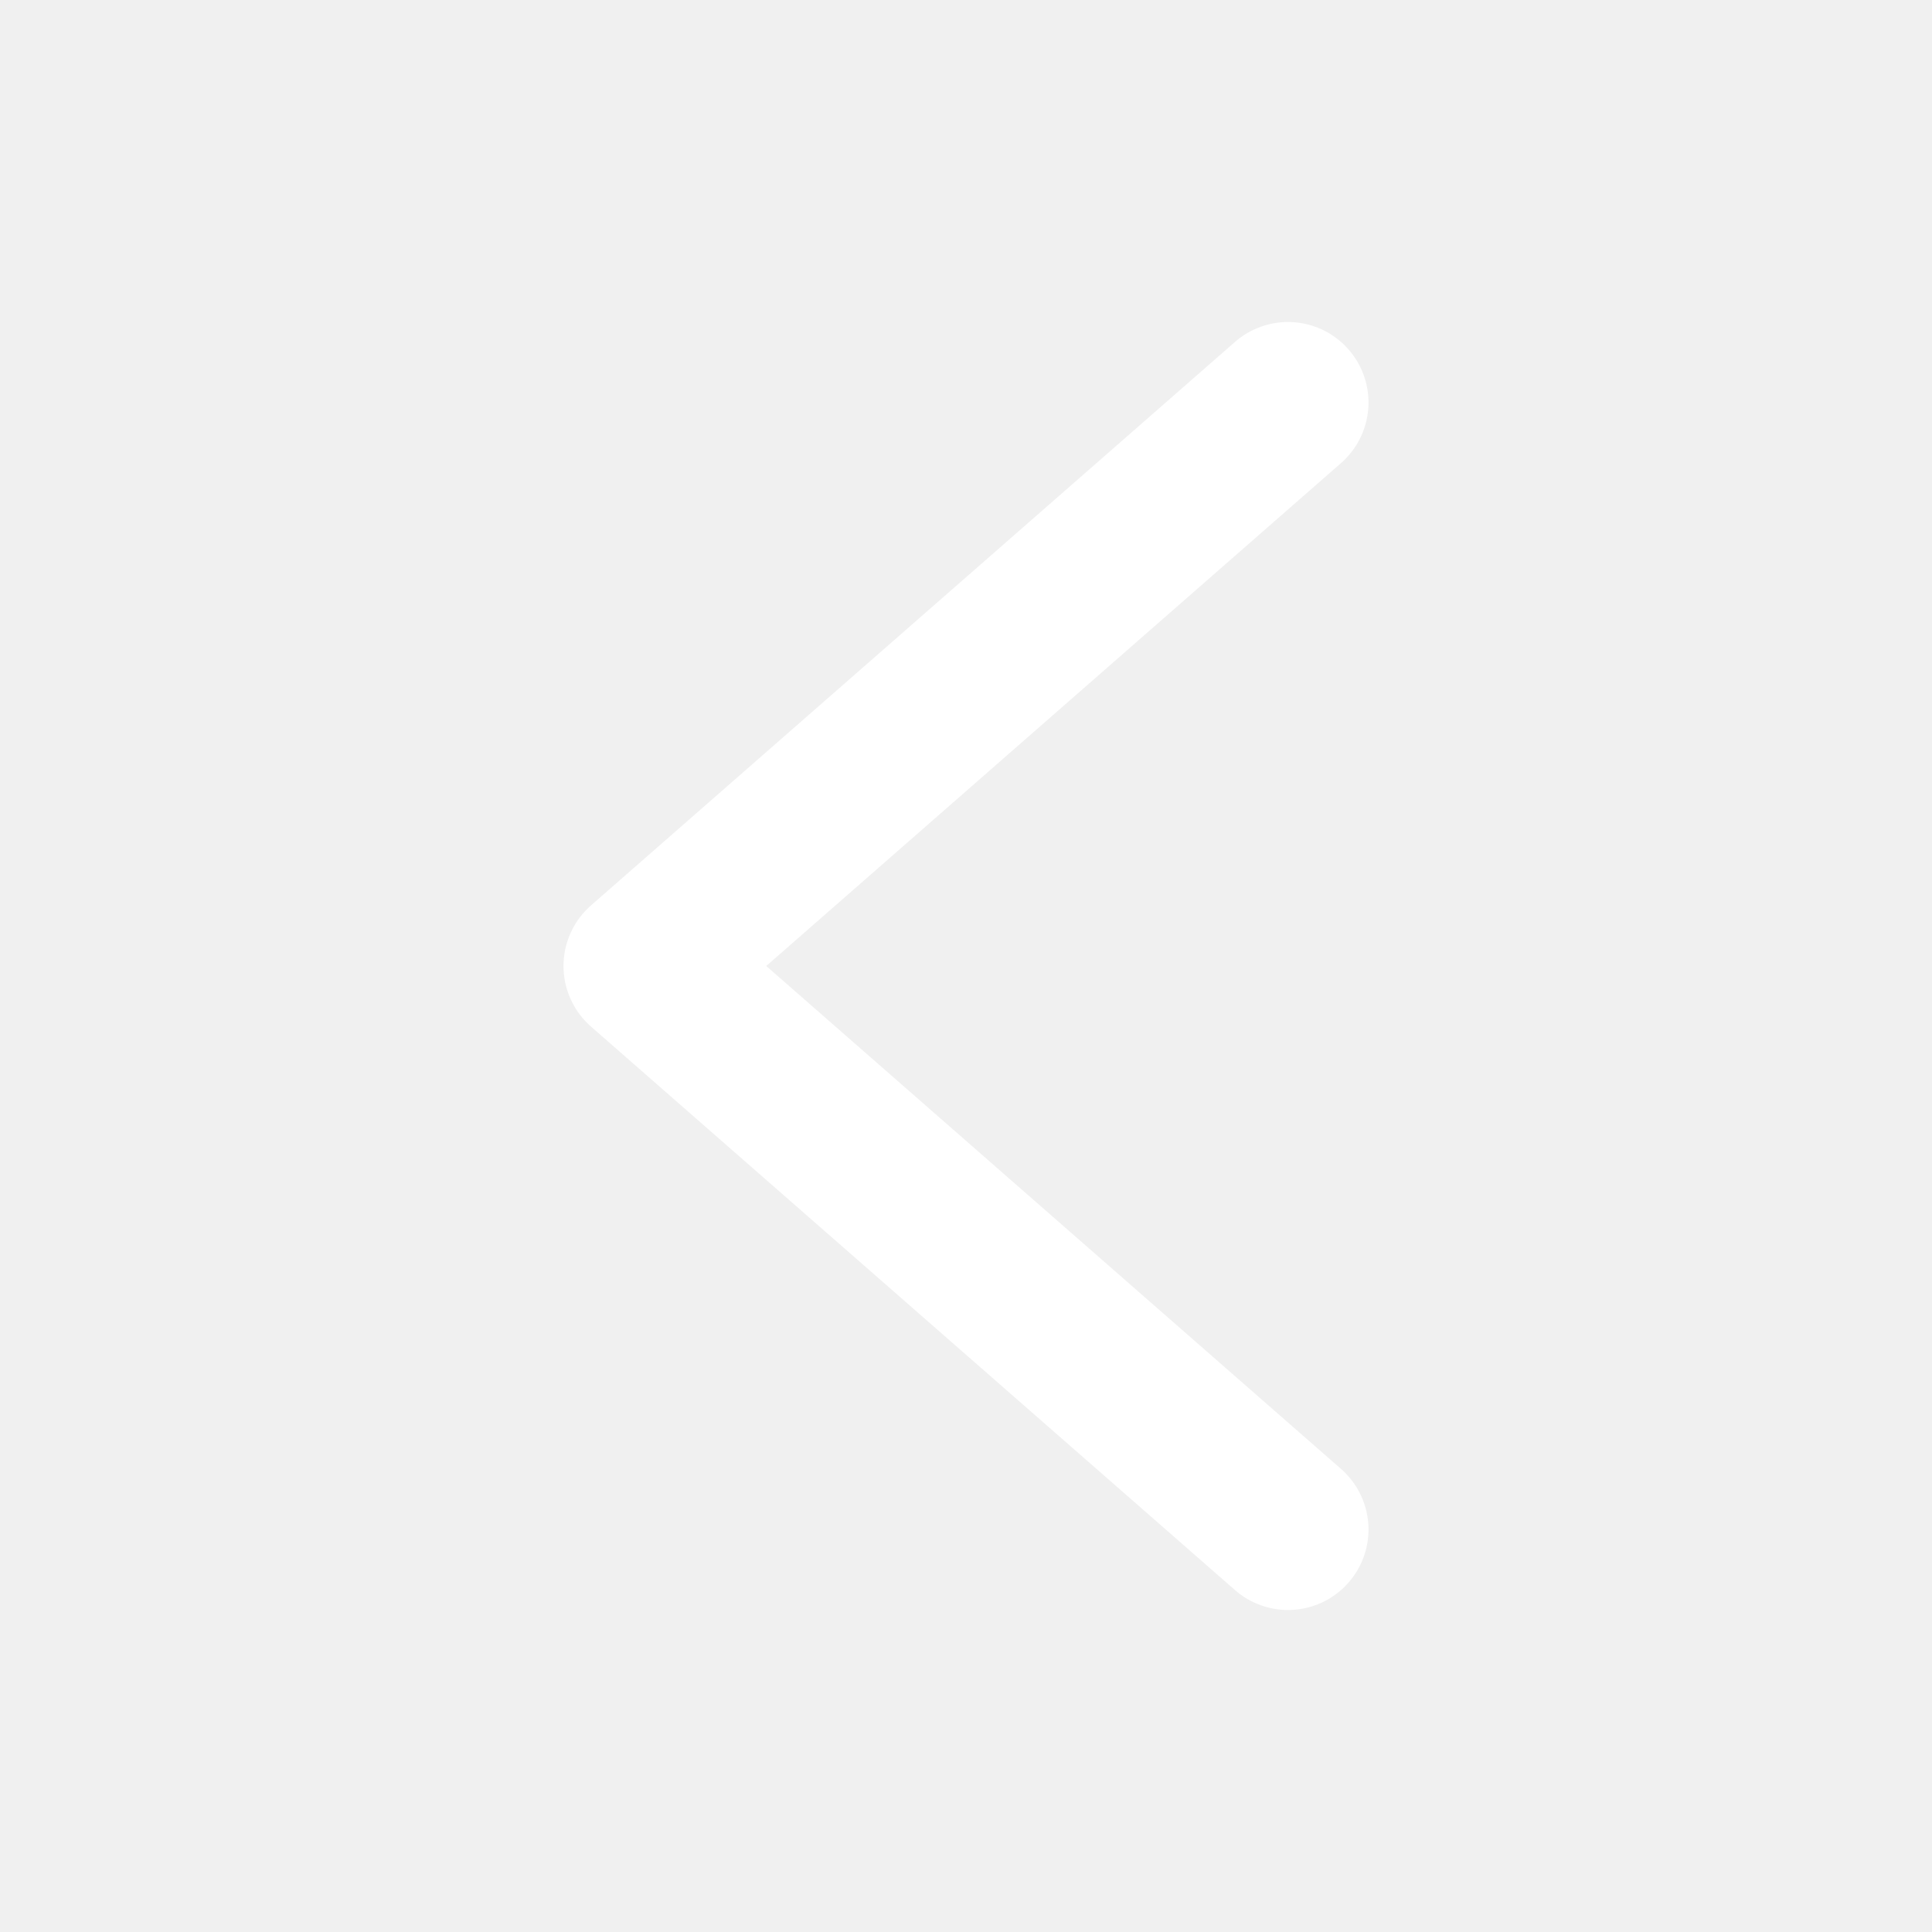
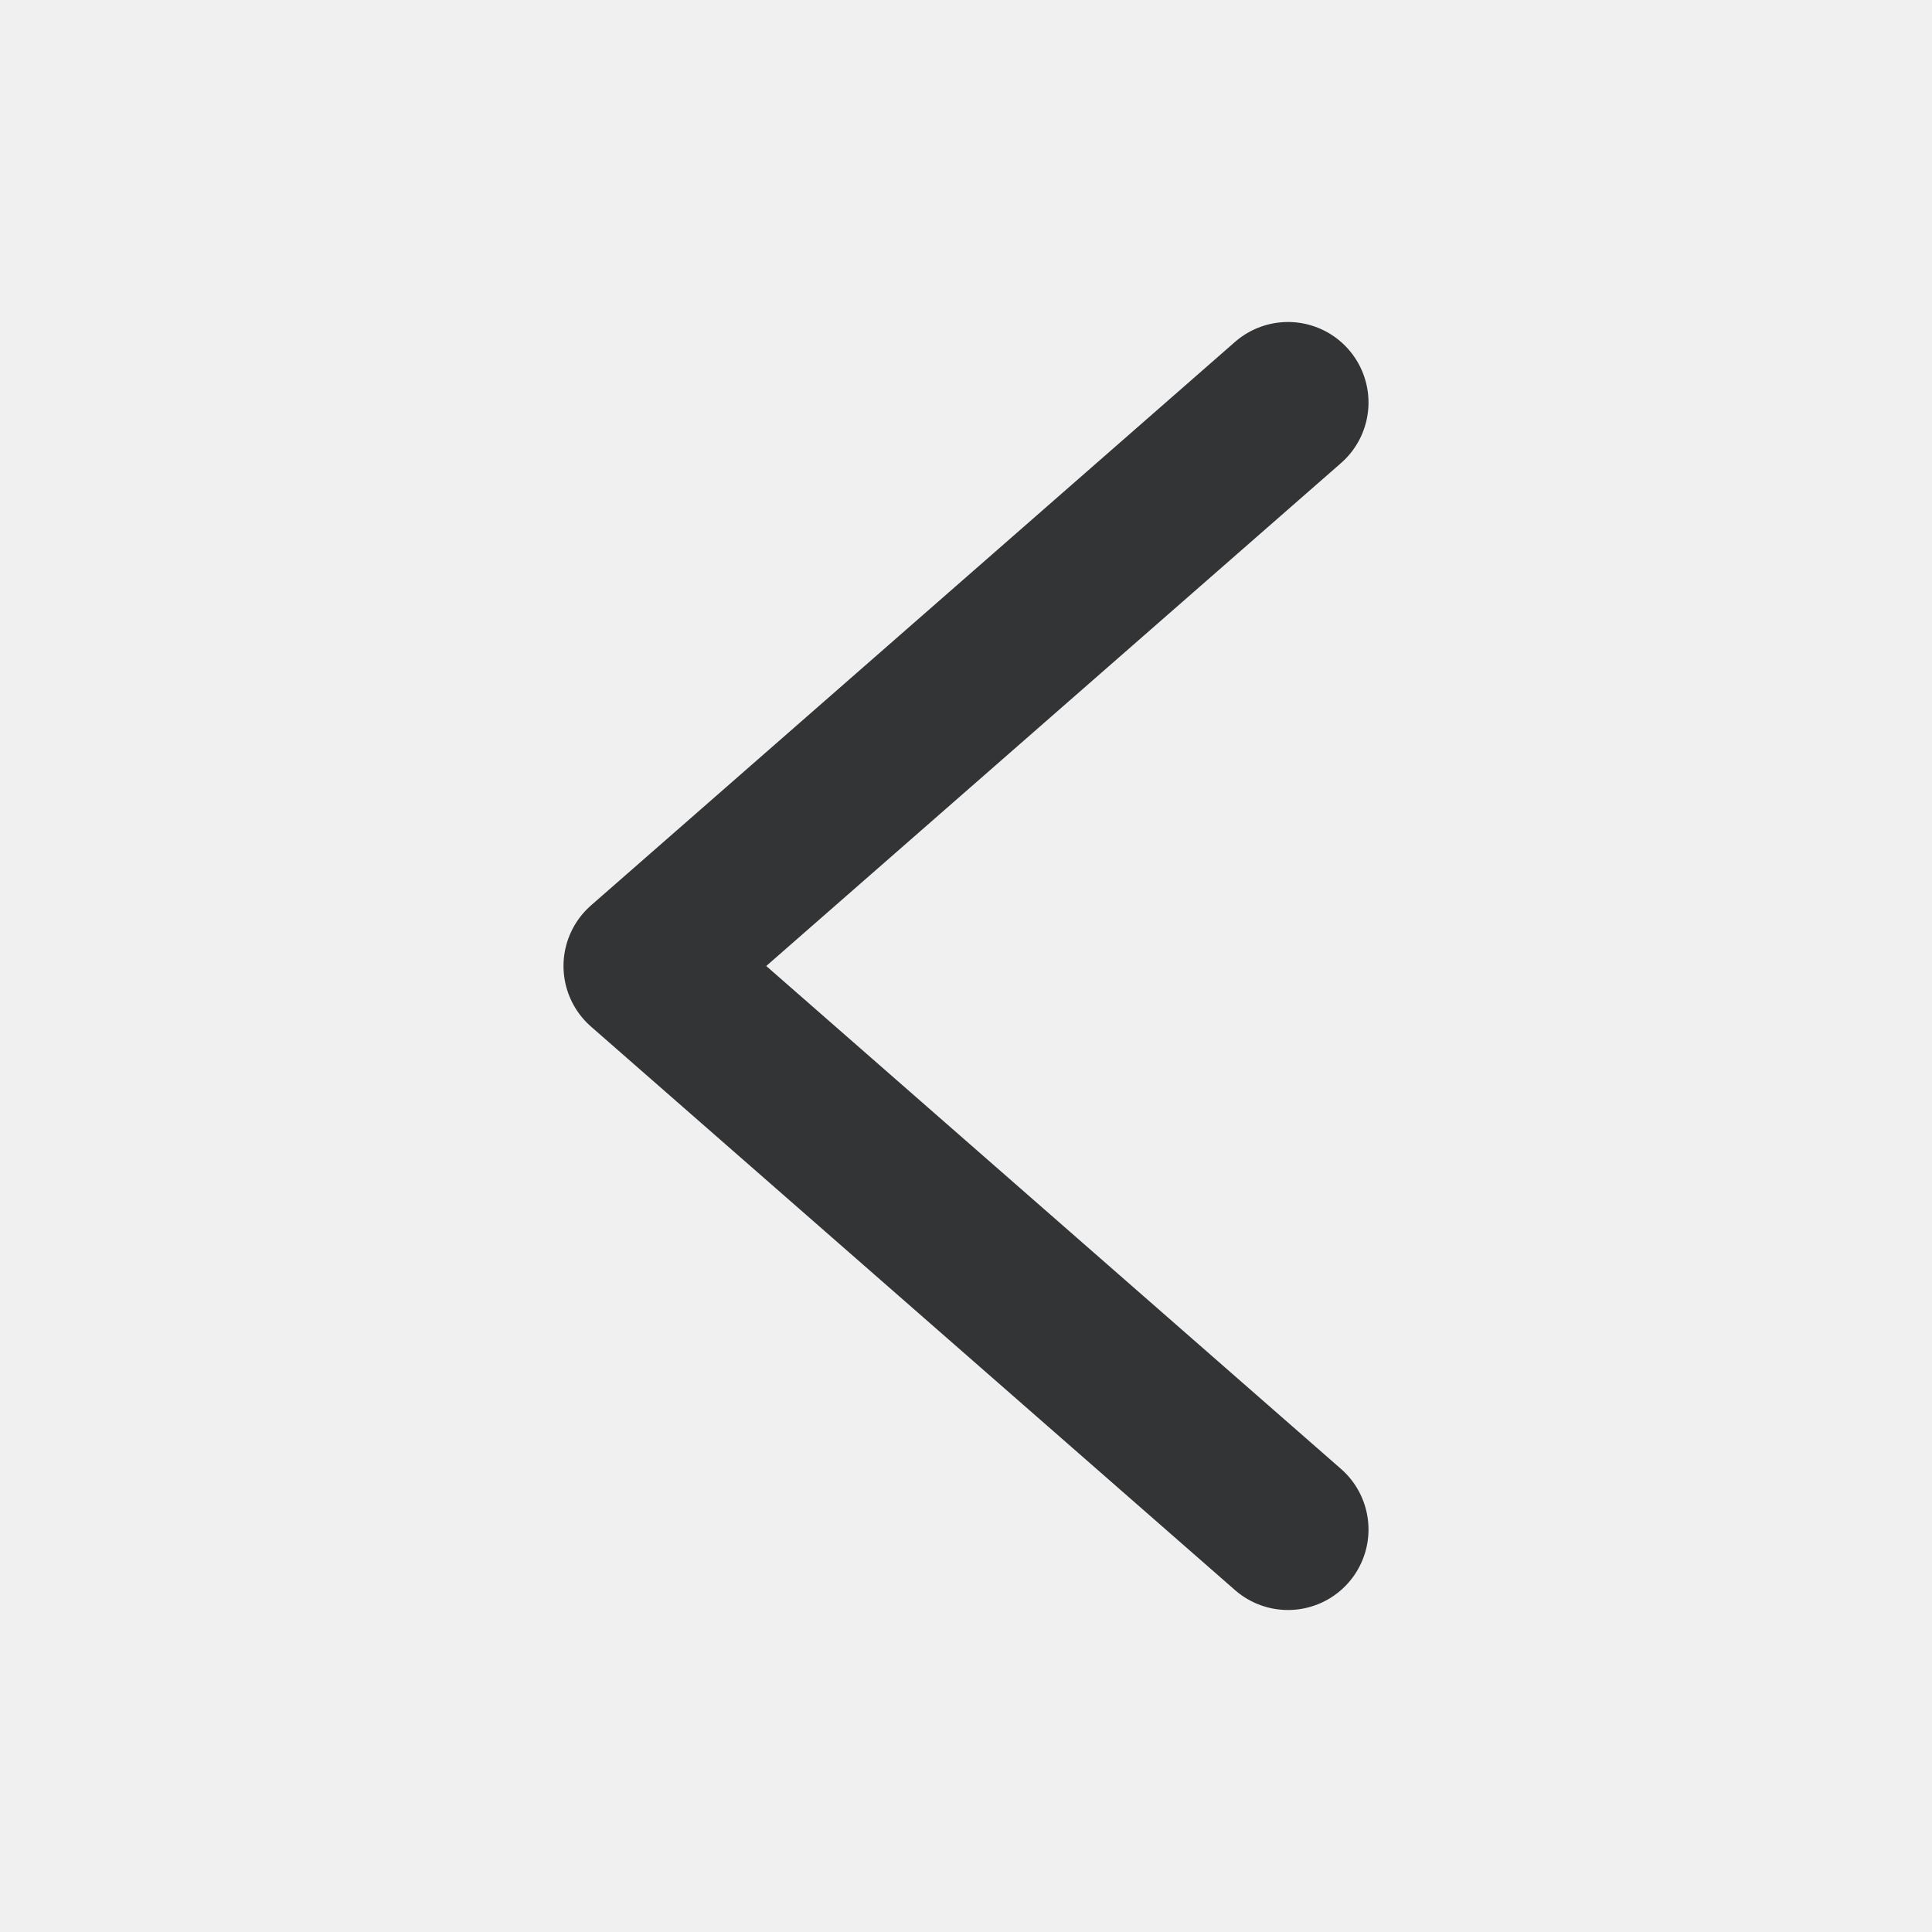
<svg xmlns="http://www.w3.org/2000/svg" width="24" height="24" viewBox="0 0 24 24" fill="none">
-   <path d="M16 5L8 12L16 19" stroke="white" stroke-width="2" stroke-linecap="round" stroke-linejoin="round" />
+   <path d="M16 5L8 12L16 19" stroke="#333436" stroke-width="2" stroke-linecap="round" stroke-linejoin="round" />
</svg>
